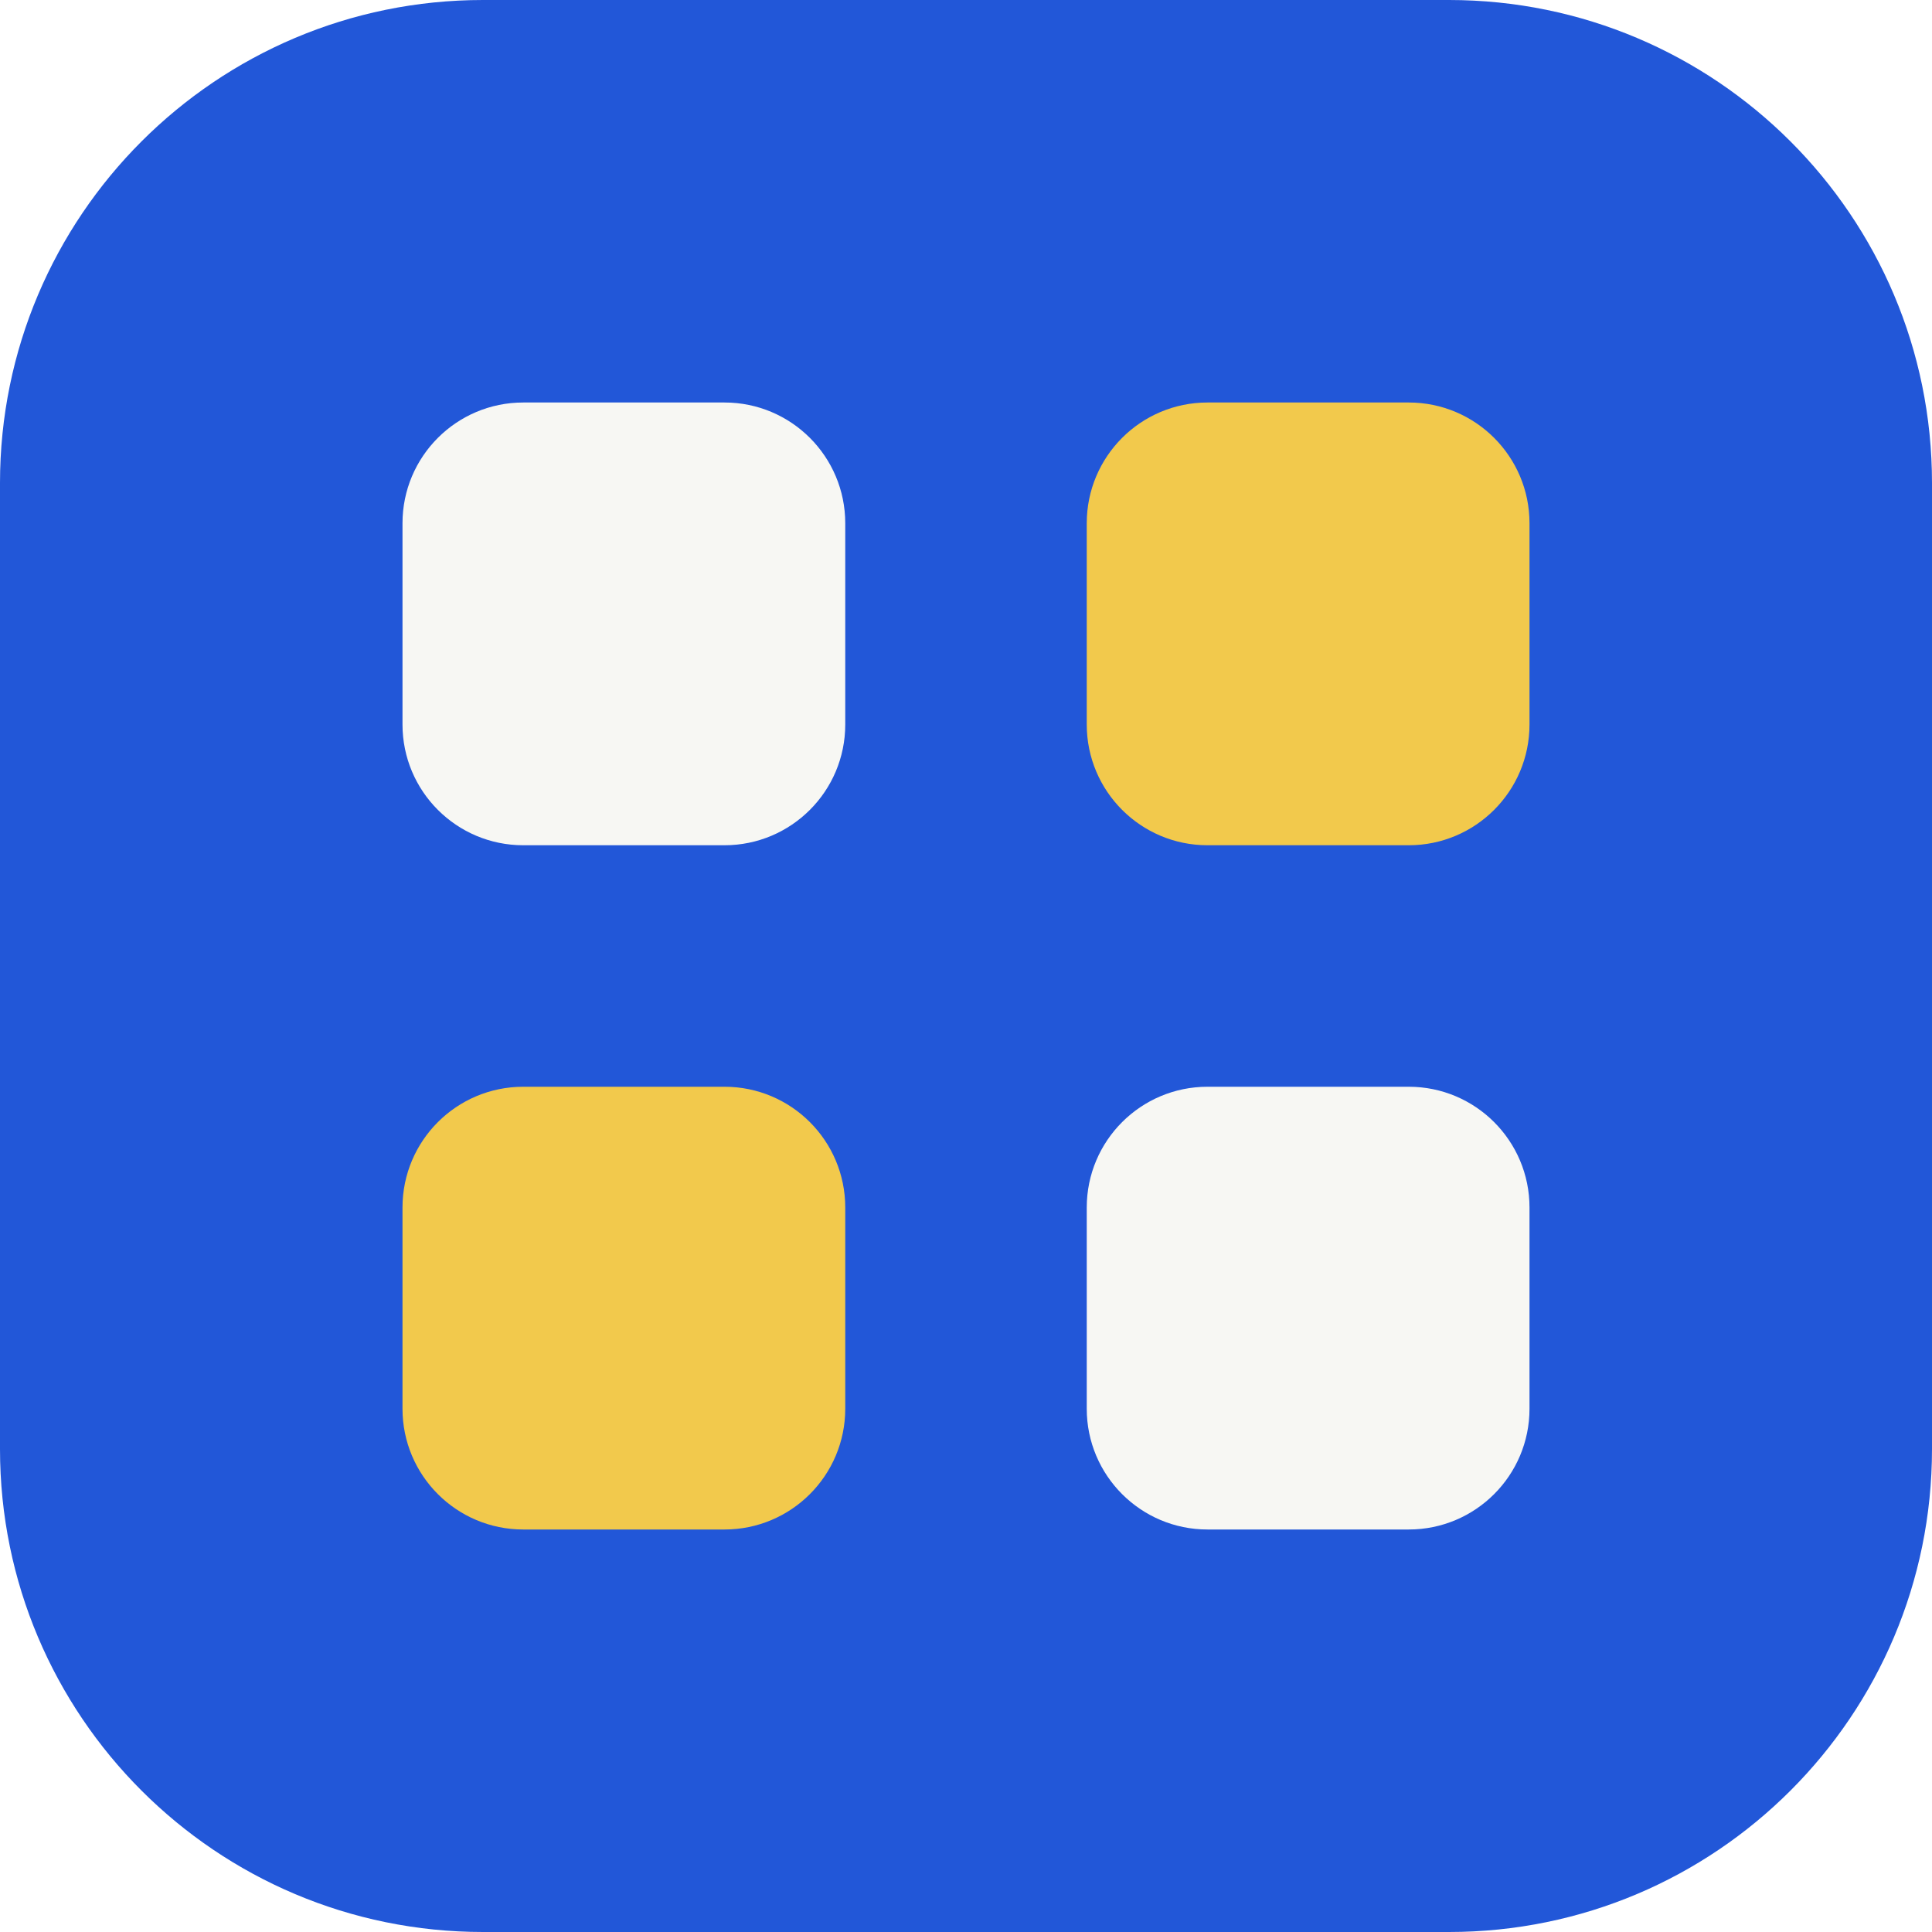
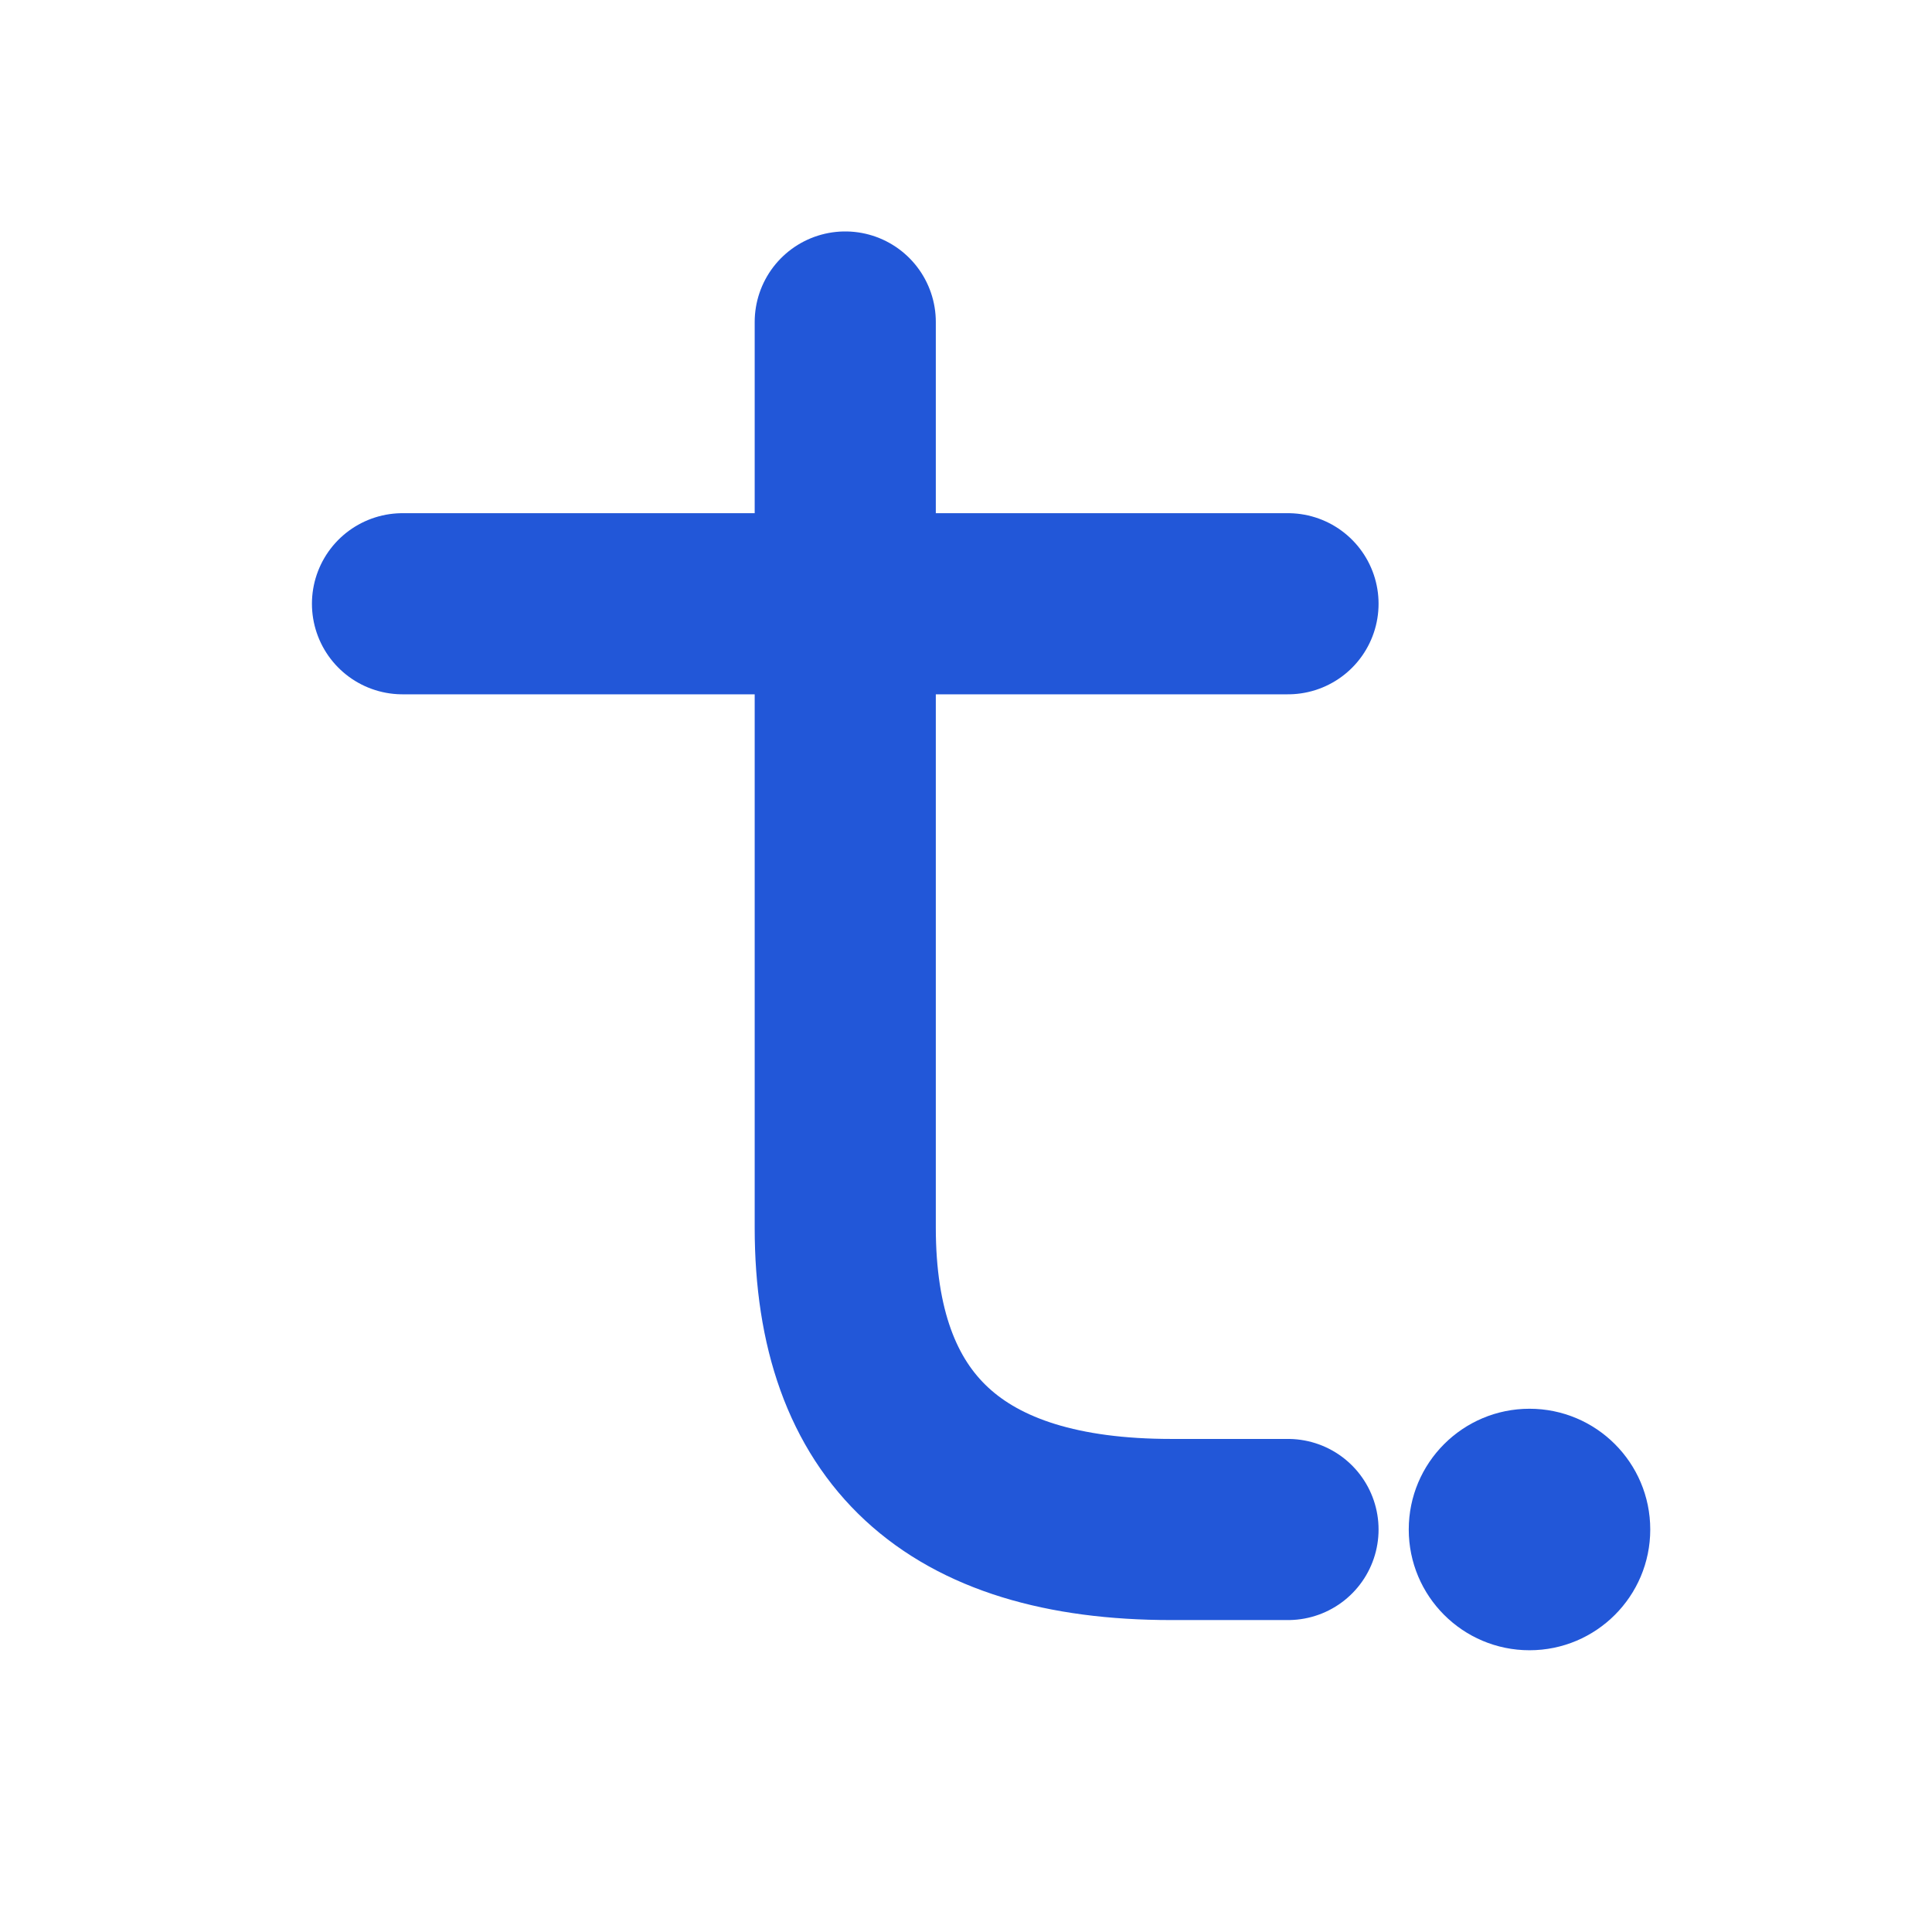
- <svg xmlns="http://www.w3.org/2000/svg" viewBox="0 0 24 24" role="img" aria-label="tools logo">
-   <rect width="24" height="24" rx="6" fill="#2257d8" />
-   <rect x="5" y="5" width="5.5" height="5.5" rx="1.5" fill="#f7f7f3" />
-   <rect x="13.5" y="5" width="5.5" height="5.5" rx="1.5" fill="#f2c94c" />
-   <rect x="5" y="13.5" width="5.5" height="5.5" rx="1.5" fill="#f2c94c" />
-   <rect x="13.5" y="13.5" width="5.5" height="5.5" rx="1.5" fill="#f7f7f3" />
+ <svg xmlns="http://www.w3.org/2000/svg" viewBox="0 0 24 24" aria-hidden="true">
+   <style>
+     .mark { stroke: #2257d8; }
+     .dot { fill: #2257d8; }
+     @media (prefers-color-scheme: dark) {
+       .mark { stroke: #7da2ff; }
+       .dot { fill: #7da2ff; }
+     }
+   </style>
+   <path class="mark" d="M5 7.5h11M10.5 4v11.25c0 2.5 1.35 3.75 4.05 3.75H16" fill="none" stroke-width="2.25" stroke-linecap="round" stroke-linejoin="round" />
+   <circle class="dot" cx="19" cy="19" r="1.5" />
</svg>
